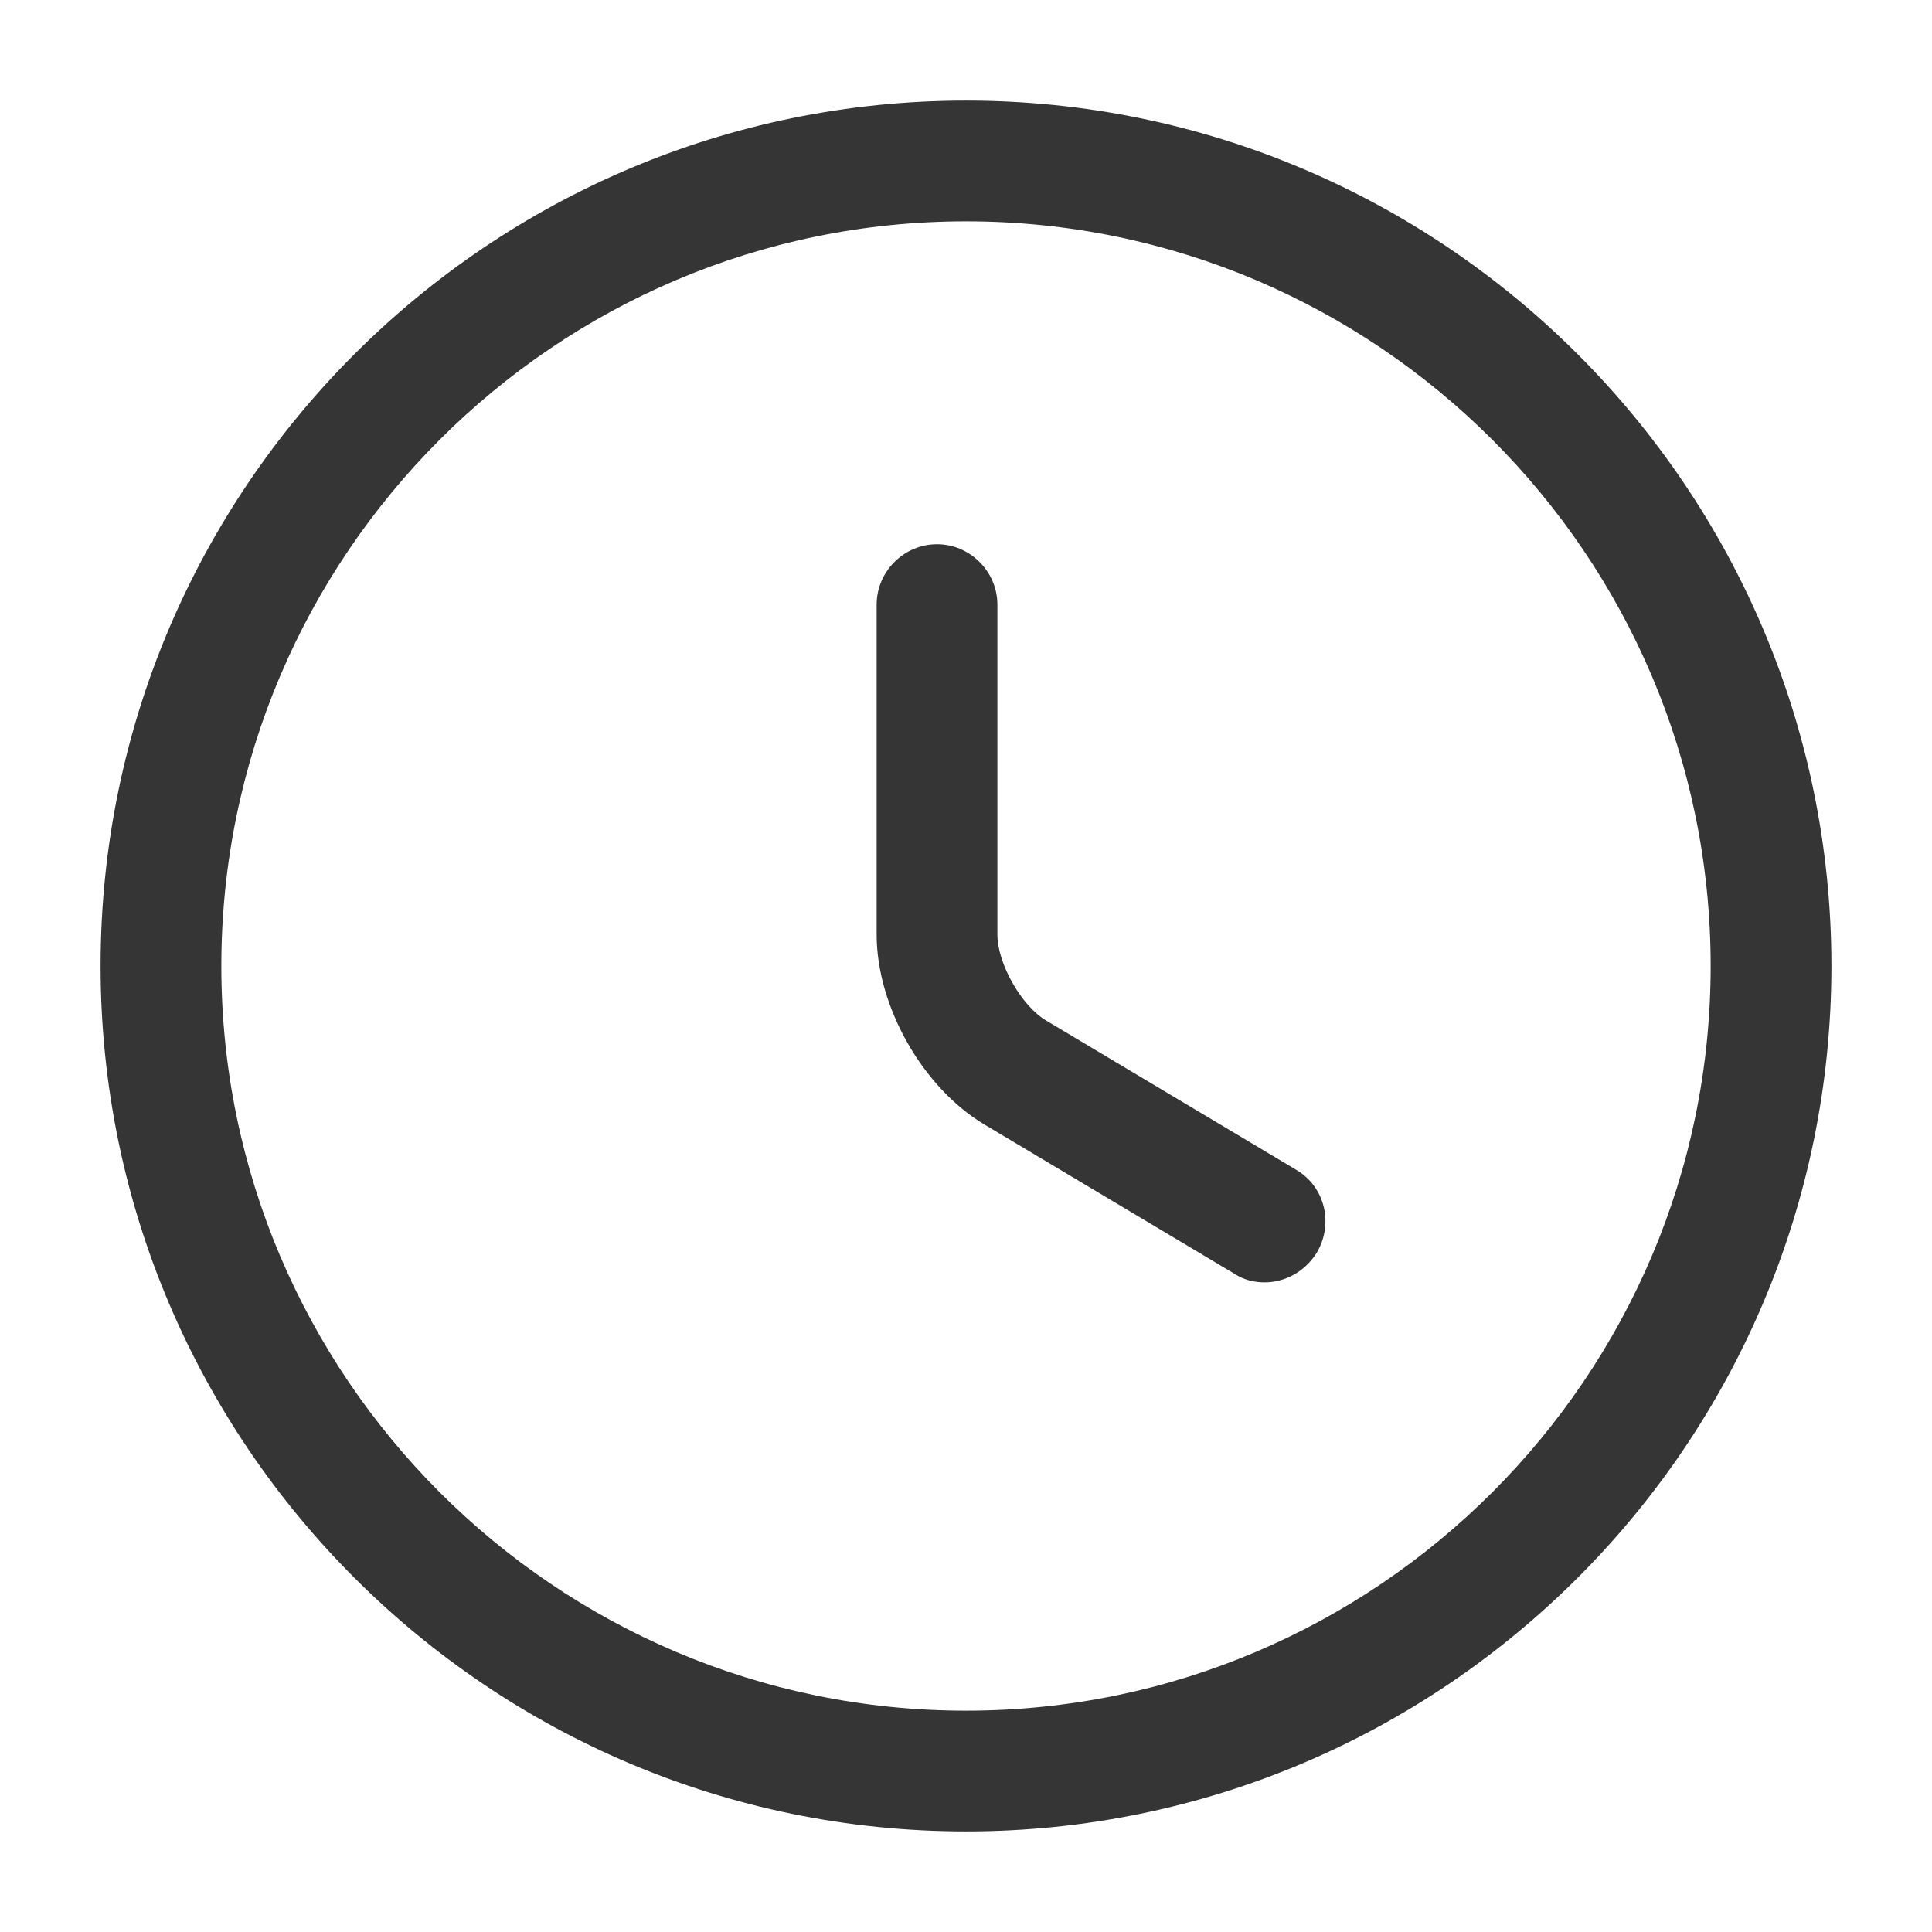
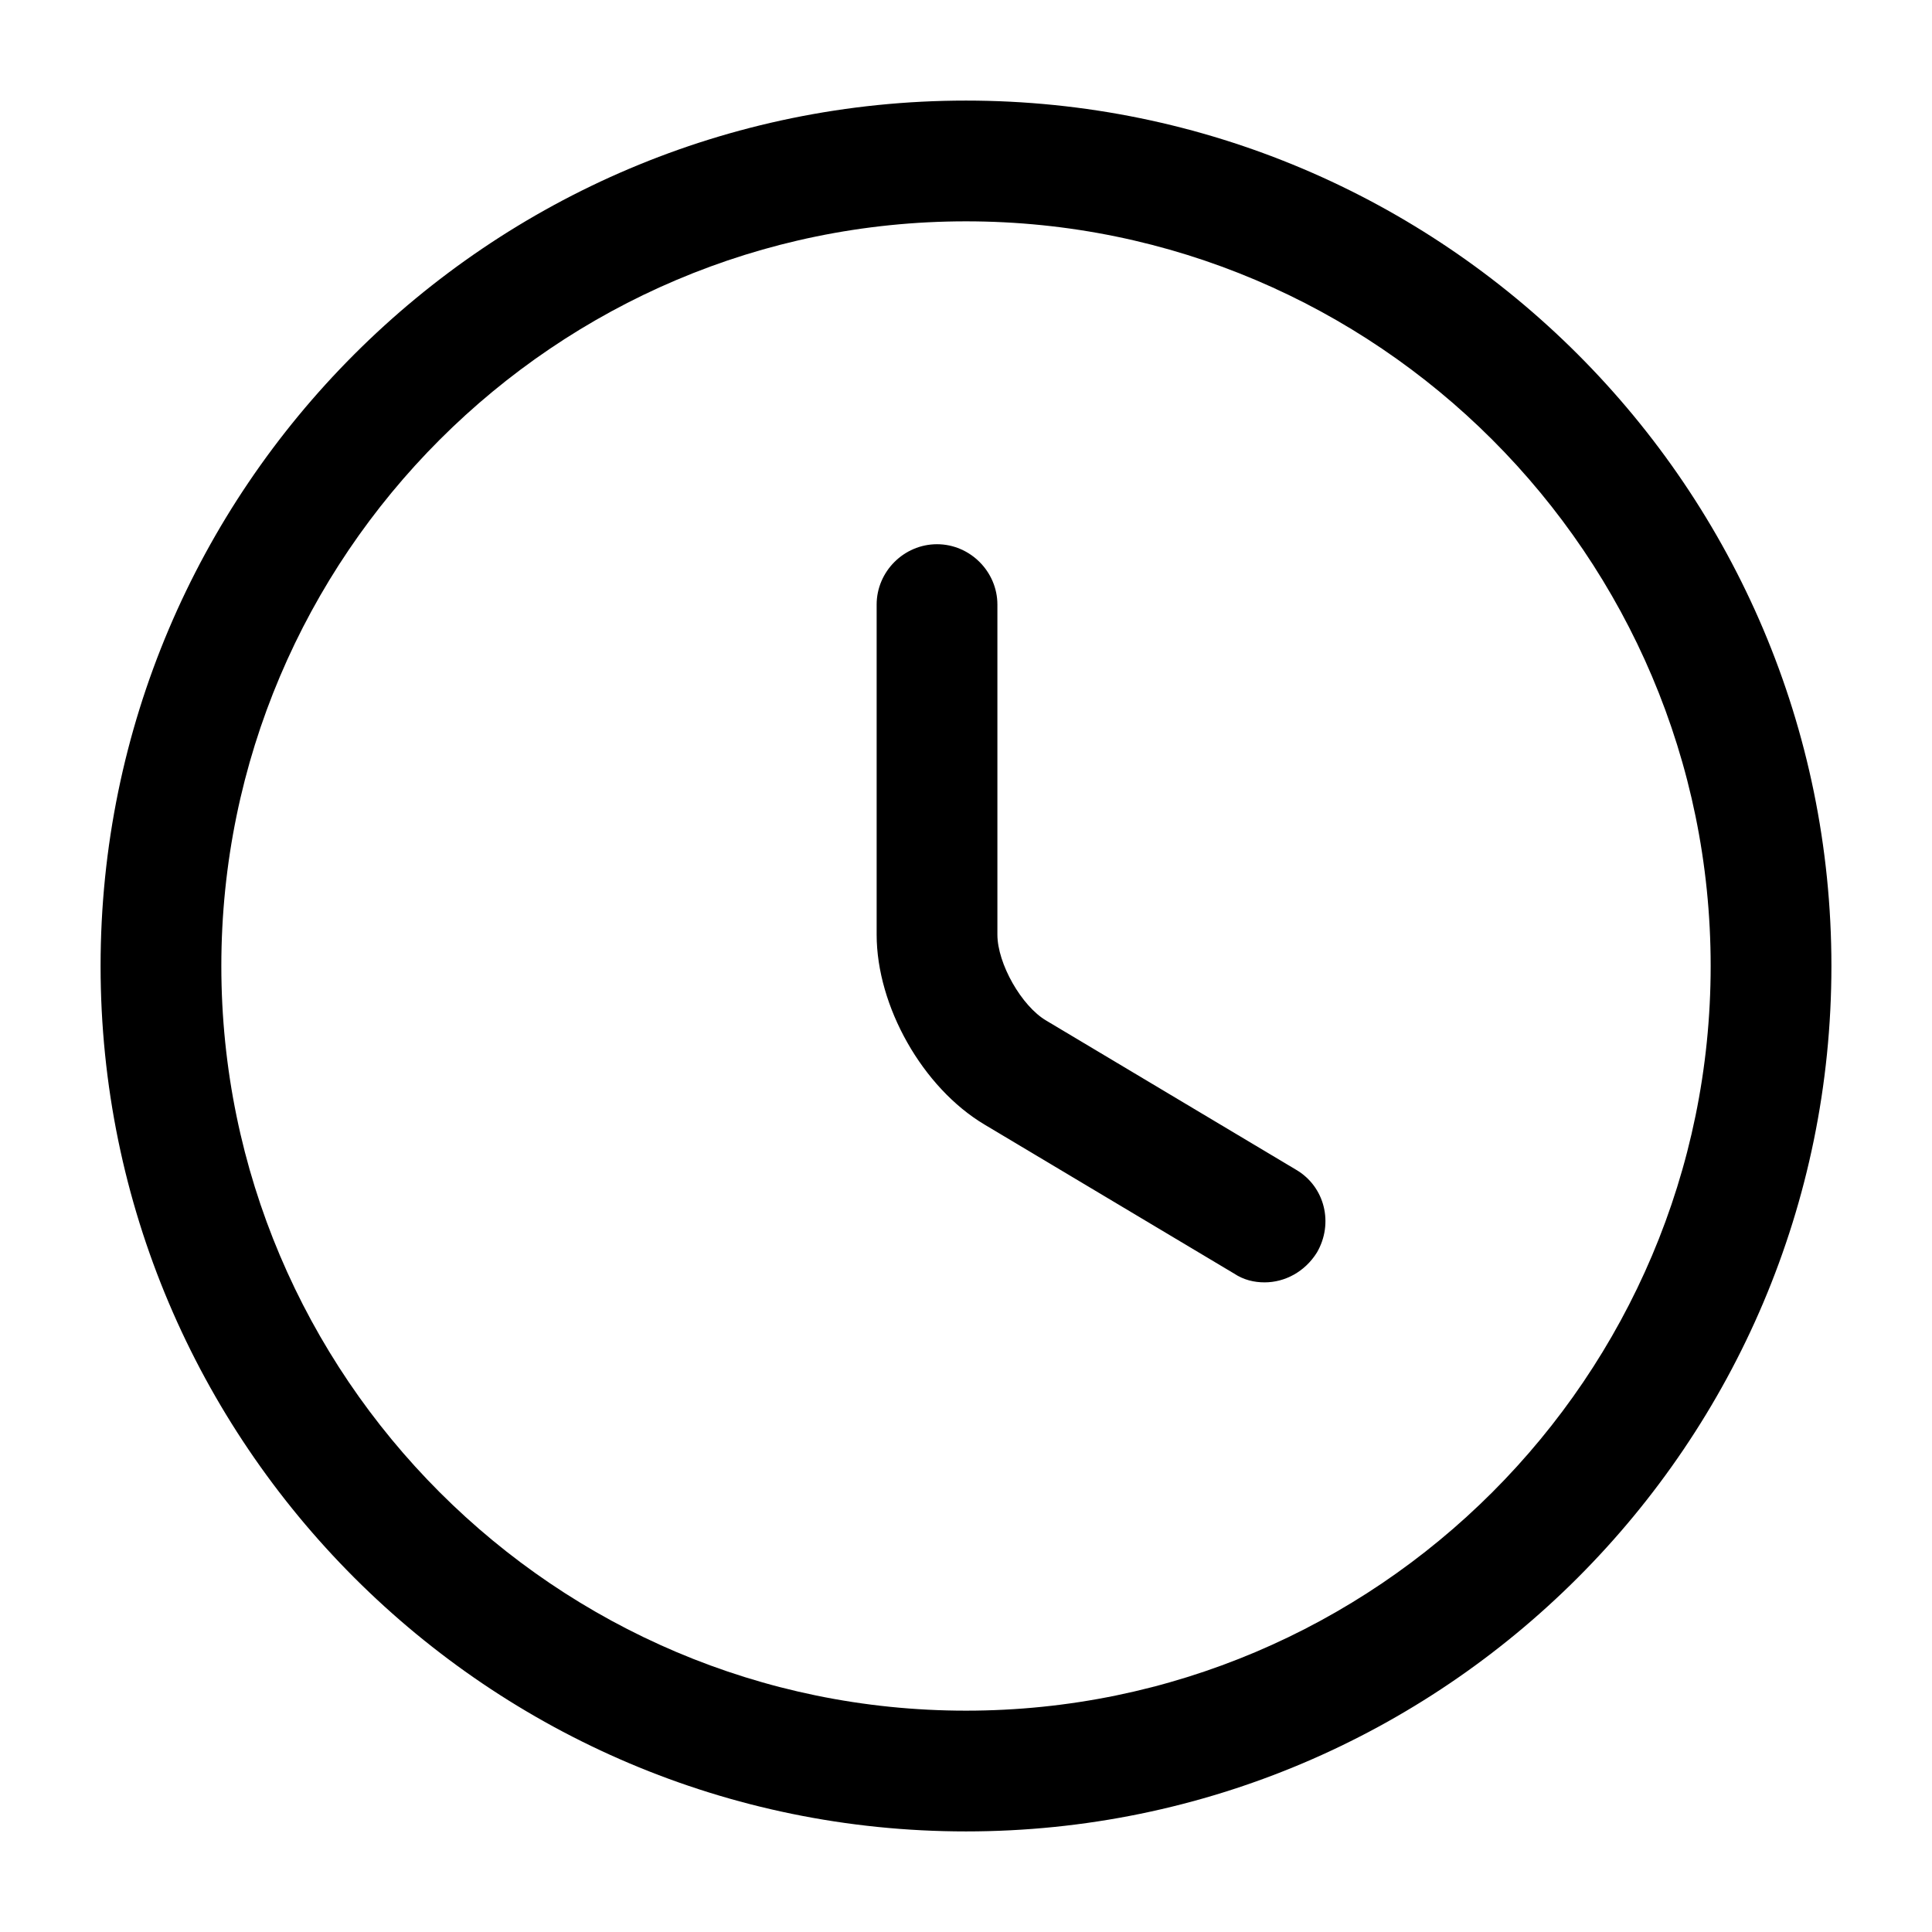
- <svg xmlns="http://www.w3.org/2000/svg" width="16" height="16" viewBox="0 0 16 16" fill="none">
-   <path d="M8 15.167C4.047 15.167 0.833 11.953 0.833 8C0.833 4.047 4.047 0.833 8 0.833C11.954 0.833 15.167 4.047 15.167 8C15.167 11.953 11.954 15.167 8 15.167ZM8 1.833C4.6 1.833 1.833 4.6 1.833 8C1.833 11.4 4.6 14.167 8 14.167C11.4 14.167 14.167 11.4 14.167 8C14.167 4.6 11.4 1.833 8 1.833Z" fill="#353535" />
-   <path d="M10.473 10.62C10.386 10.62 10.3 10.6 10.22 10.547L8.153 9.313C7.64 9.007 7.26 8.333 7.26 7.74V5.007C7.26 4.733 7.486 4.507 7.76 4.507C8.033 4.507 8.26 4.733 8.26 5.007V7.74C8.26 7.98 8.46 8.333 8.666 8.453L10.733 9.687C10.973 9.827 11.046 10.133 10.906 10.373C10.806 10.533 10.64 10.62 10.473 10.62Z" fill="#353535" />
+ <svg xmlns="http://www.w3.org/2000/svg" width="16" height="16" viewBox="0 0 16 16" fill="currentColor">
+   <path d="M8 15.167C4.047 15.167 0.833 11.953 0.833 8C0.833 4.047 4.047 0.833 8 0.833C11.954 0.833 15.167 4.047 15.167 8C15.167 11.953 11.954 15.167 8 15.167ZM8 1.833C4.6 1.833 1.833 4.6 1.833 8C1.833 11.4 4.6 14.167 8 14.167C11.4 14.167 14.167 11.4 14.167 8C14.167 4.6 11.4 1.833 8 1.833Z" />
+   <path d="M10.473 10.62C10.386 10.62 10.3 10.6 10.22 10.547L8.153 9.313C7.64 9.007 7.26 8.333 7.26 7.74V5.007C7.26 4.733 7.486 4.507 7.76 4.507C8.033 4.507 8.26 4.733 8.26 5.007V7.74C8.26 7.98 8.46 8.333 8.666 8.453L10.733 9.687C10.973 9.827 11.046 10.133 10.906 10.373C10.806 10.533 10.64 10.62 10.473 10.62Z" />
</svg>
